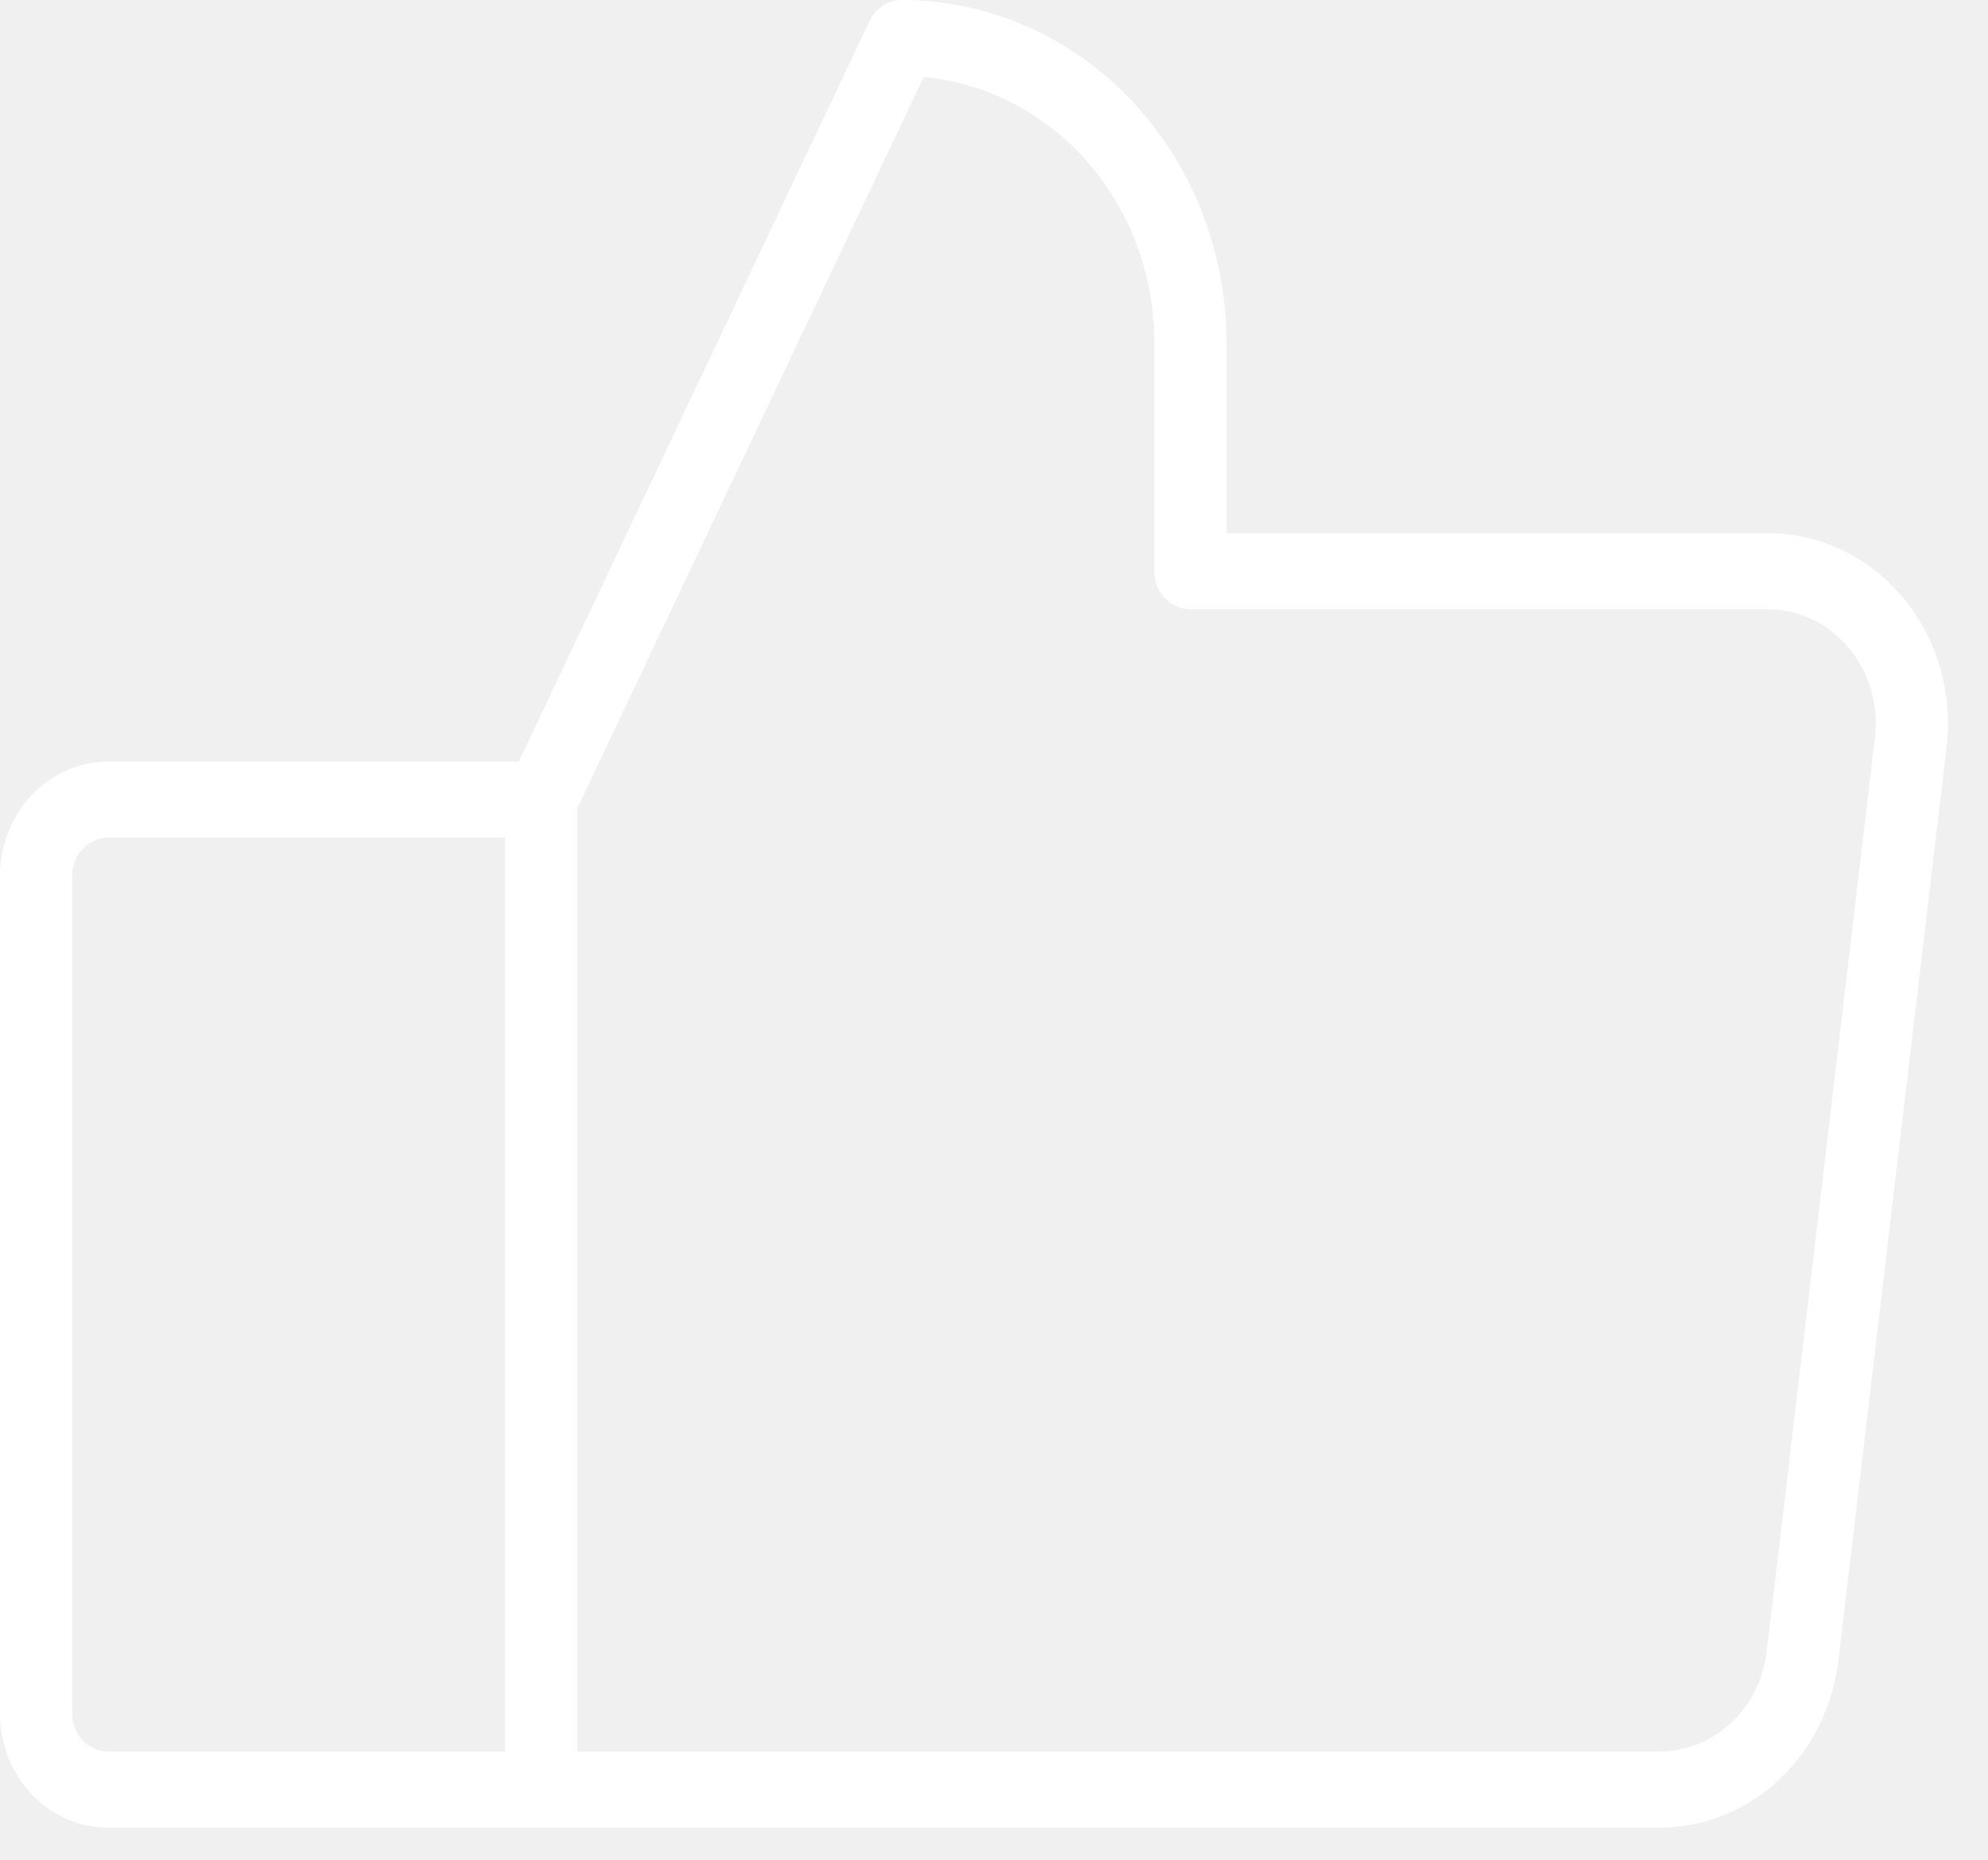
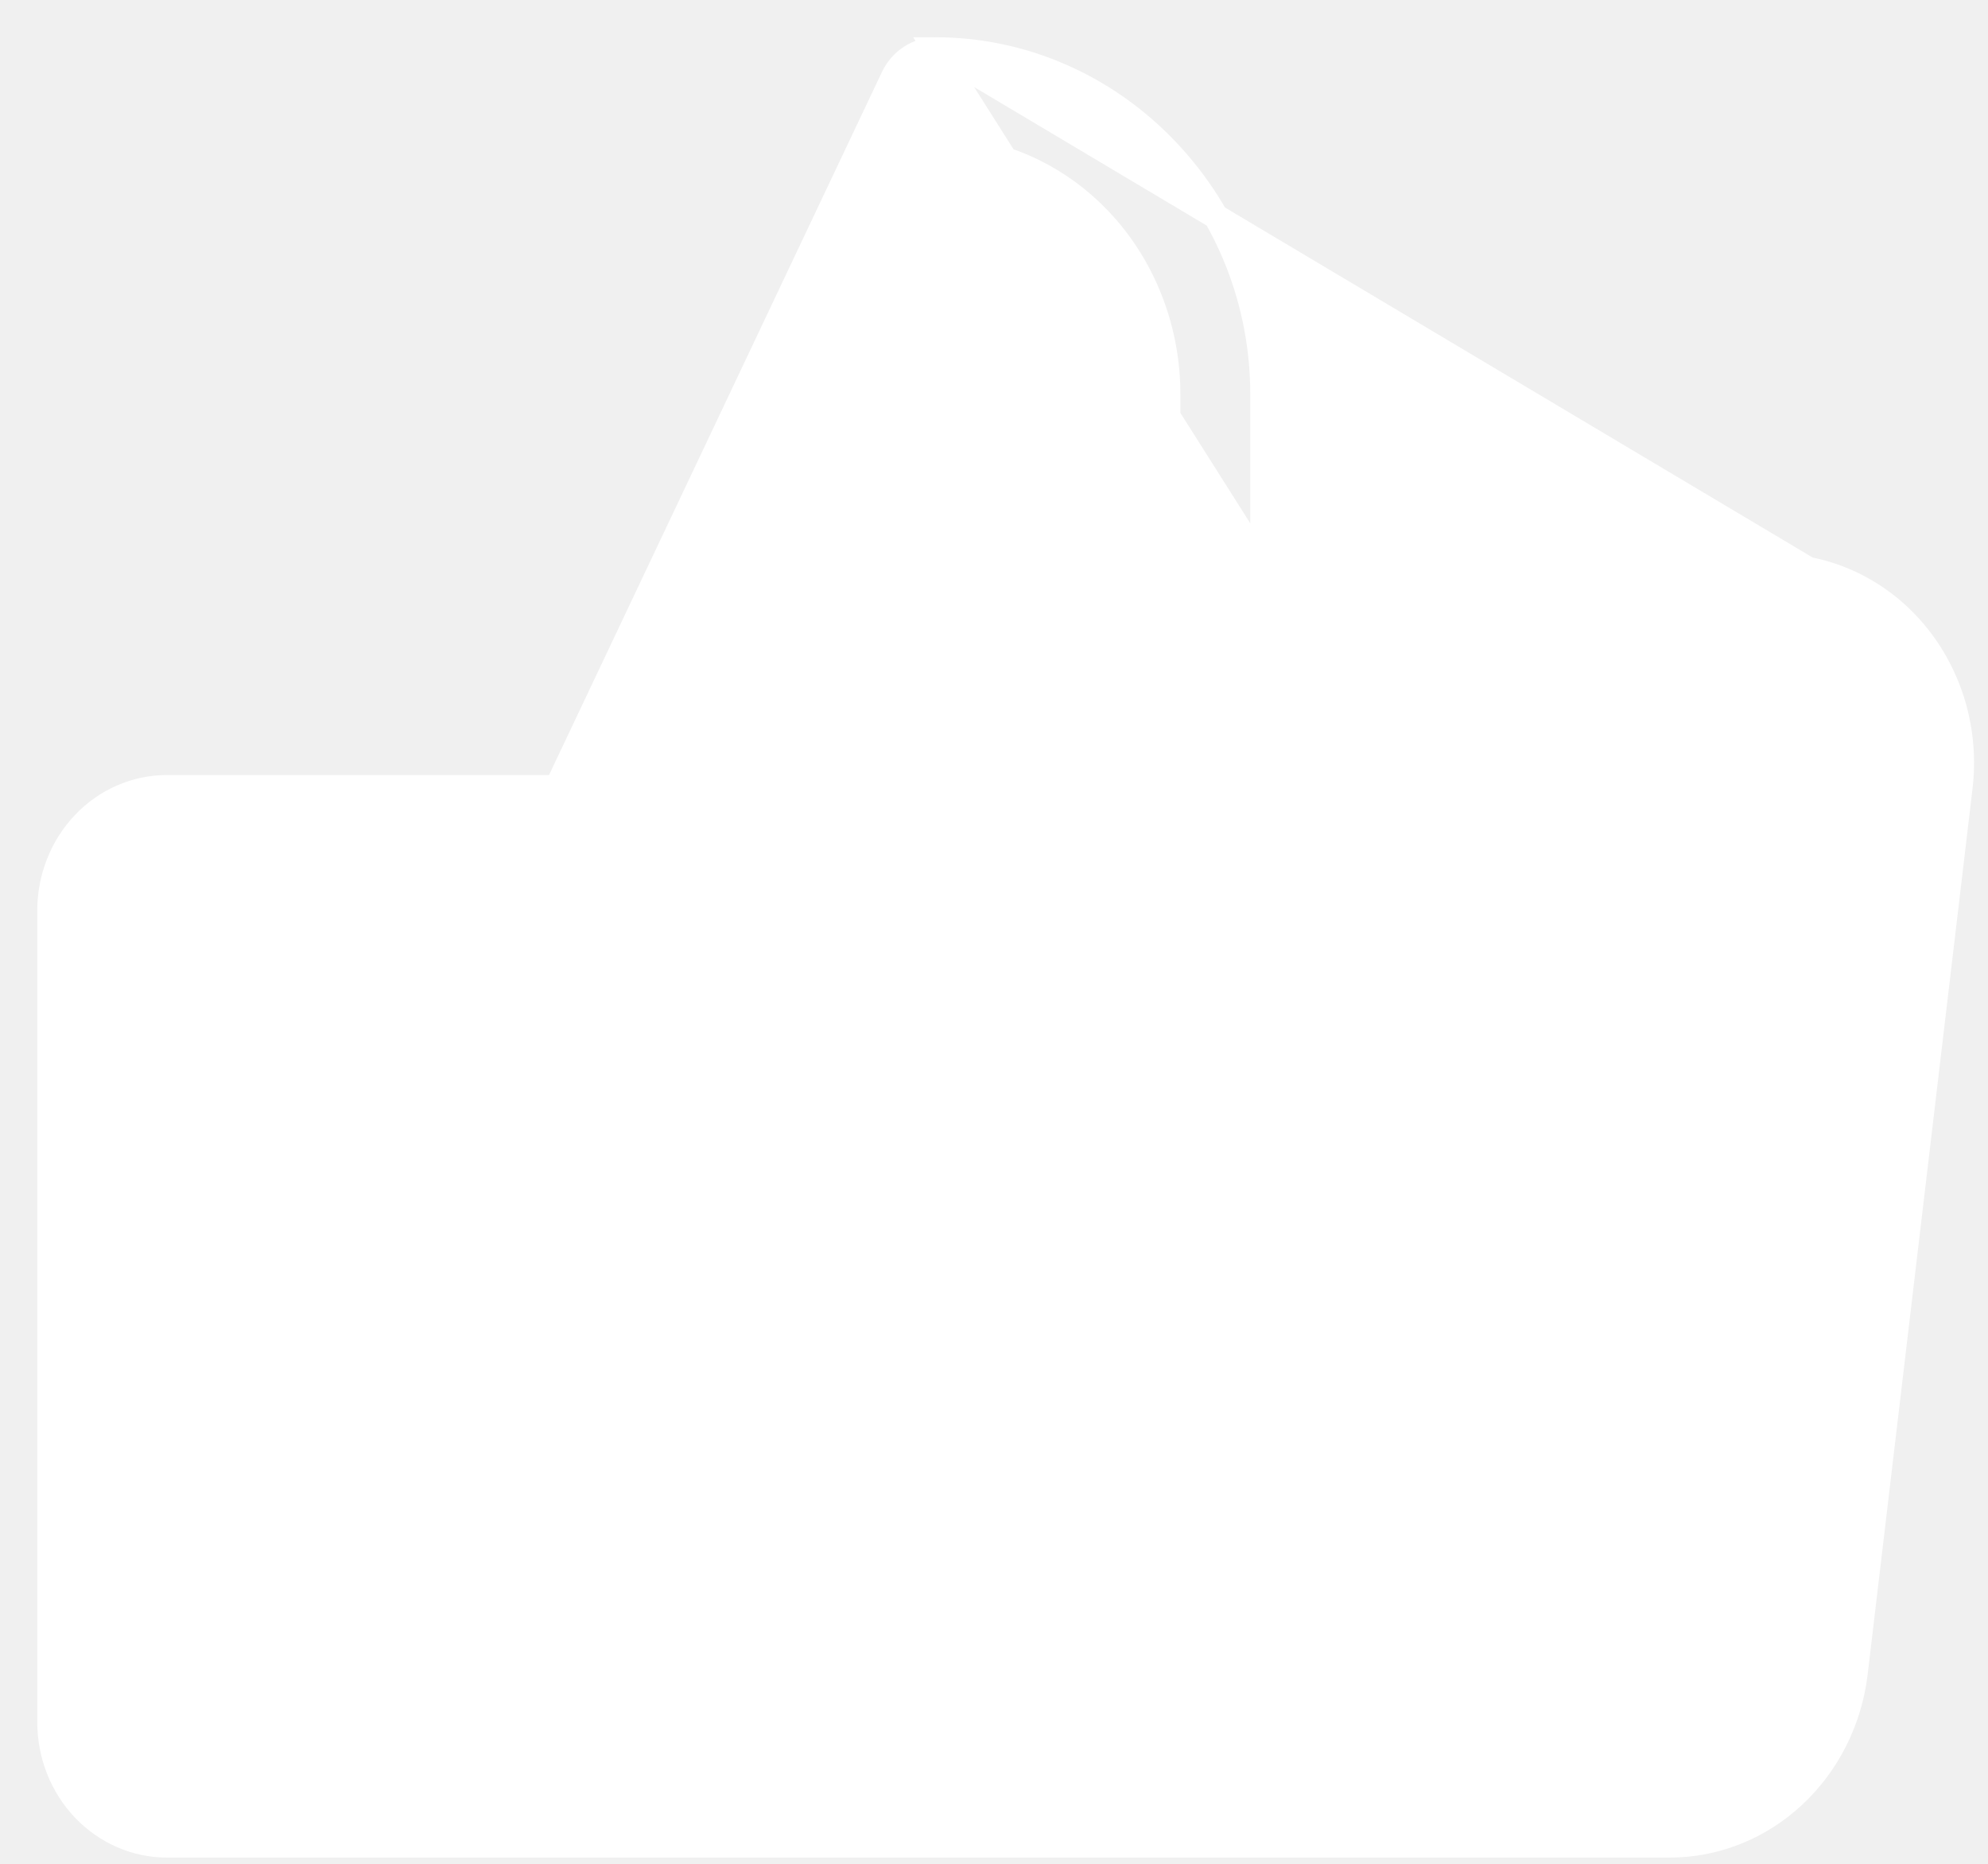
- <svg xmlns="http://www.w3.org/2000/svg" width="31" height="29" viewBox="0 0 31 29" fill="none">
-   <path d="M29.672 9.316C29.408 9 29.083 8.748 28.72 8.575C28.356 8.402 27.961 8.312 27.562 8.312H19.125V5.344C19.125 3.926 18.592 2.567 17.642 1.565C16.693 0.563 15.405 1.52224e-07 14.062 1.52224e-07C13.958 -7.88206e-05 13.855 0.031 13.767 0.089C13.678 0.146 13.606 0.229 13.559 0.328L8.09 11.875H1.688C1.24 11.875 0.811 12.063 0.494 12.397C0.178 12.731 0 13.184 0 13.656V26.719C0 27.191 0.178 27.644 0.494 27.978C0.811 28.312 1.24 28.5 1.688 28.5H25.875C26.561 28.5 27.223 28.236 27.737 27.757C28.251 27.278 28.581 26.617 28.666 25.899L30.354 11.649C30.404 11.232 30.368 10.807 30.251 10.405C30.133 10.003 29.936 9.632 29.672 9.316ZM7.875 27.312H1.688C1.538 27.312 1.395 27.25 1.29 27.139C1.184 27.027 1.125 26.876 1.125 26.719V13.656C1.125 13.499 1.184 13.348 1.29 13.236C1.395 13.125 1.538 13.062 1.688 13.062H7.875V27.312ZM29.237 11.502L27.55 25.752C27.499 26.183 27.3 26.579 26.992 26.867C26.683 27.154 26.286 27.313 25.875 27.312H9V12.608L14.403 1.202C15.385 1.292 16.299 1.768 16.965 2.534C17.631 3.301 18 4.304 18 5.344V8.906C18 9.064 18.059 9.215 18.165 9.326C18.27 9.437 18.413 9.5 18.562 9.5H27.562C27.802 9.5 28.038 9.554 28.257 9.657C28.475 9.761 28.669 9.913 28.828 10.102C28.986 10.292 29.105 10.514 29.175 10.756C29.246 10.997 29.267 11.252 29.237 11.502Z" fill="white" />
+ <svg xmlns="http://www.w3.org/2000/svg" width="32" height="30" viewBox="0 0 32 30" fill="none">
+   <path d="M30.825 10.188L30.825 10.188C31.107 10.525 31.317 10.921 31.443 11.349C31.568 11.777 31.605 12.229 31.552 12.673C31.552 12.673 31.552 12.673 31.552 12.673L29.865 26.923C29.775 27.686 29.423 28.391 28.873 28.903C28.323 29.416 27.613 29.7 26.875 29.7C26.875 29.7 26.875 29.7 26.875 29.7H2.688C2.183 29.7 1.702 29.488 1.349 29.116C0.996 28.744 0.8 28.241 0.8 27.719V14.656C0.8 14.134 0.996 13.632 1.349 13.259C1.702 12.886 2.183 12.675 2.688 12.675H8.964L14.378 1.242L14.378 1.242C14.441 1.111 14.537 1 14.657 0.921C14.778 0.842 14.919 0.8 15.062 0.8L30.825 10.188ZM30.825 10.188C30.543 9.85 30.196 9.58 29.805 9.394M30.825 10.188L29.805 9.394M29.805 9.394C29.415 9.208 28.991 9.112 28.562 9.113M29.805 9.394L28.562 9.113M28.562 9.113H28.562V9.312C28.961 9.312 29.356 9.402 29.72 9.575L28.562 9.113ZM28.562 9.113H20.325M28.562 9.113H20.325M20.325 9.113V6.344C20.325 4.877 19.773 3.468 18.787 2.428C17.802 1.387 16.462 0.8 15.063 0.8C15.063 0.8 15.063 0.8 15.063 0.8L20.325 9.113ZM30.039 12.479L30.039 12.479L28.351 26.729C28.351 26.729 28.351 26.729 28.351 26.729C28.305 27.114 28.128 27.466 27.856 27.721C27.583 27.974 27.234 28.113 26.875 28.113H26.875H10.2V13.653L15.523 2.417C16.399 2.532 17.212 2.973 17.814 3.665C18.447 4.395 18.8 5.35 18.8 6.344V6.344V9.906C18.8 10.113 18.878 10.314 19.02 10.464C19.162 10.614 19.357 10.7 19.562 10.7H28.562H28.562C28.772 10.7 28.979 10.747 29.171 10.838C29.362 10.929 29.534 11.063 29.674 11.231C29.815 11.399 29.92 11.597 29.983 11.812C30.046 12.027 30.065 12.255 30.039 12.479ZM8.675 28.113H2.688C2.595 28.113 2.504 28.074 2.435 28.001C2.366 27.928 2.325 27.827 2.325 27.719V14.656C2.325 14.548 2.366 14.447 2.435 14.374C2.504 14.301 2.595 14.262 2.688 14.262H8.675V28.113Z" fill="white" stroke="white" stroke-width="0.4" />
</svg>
